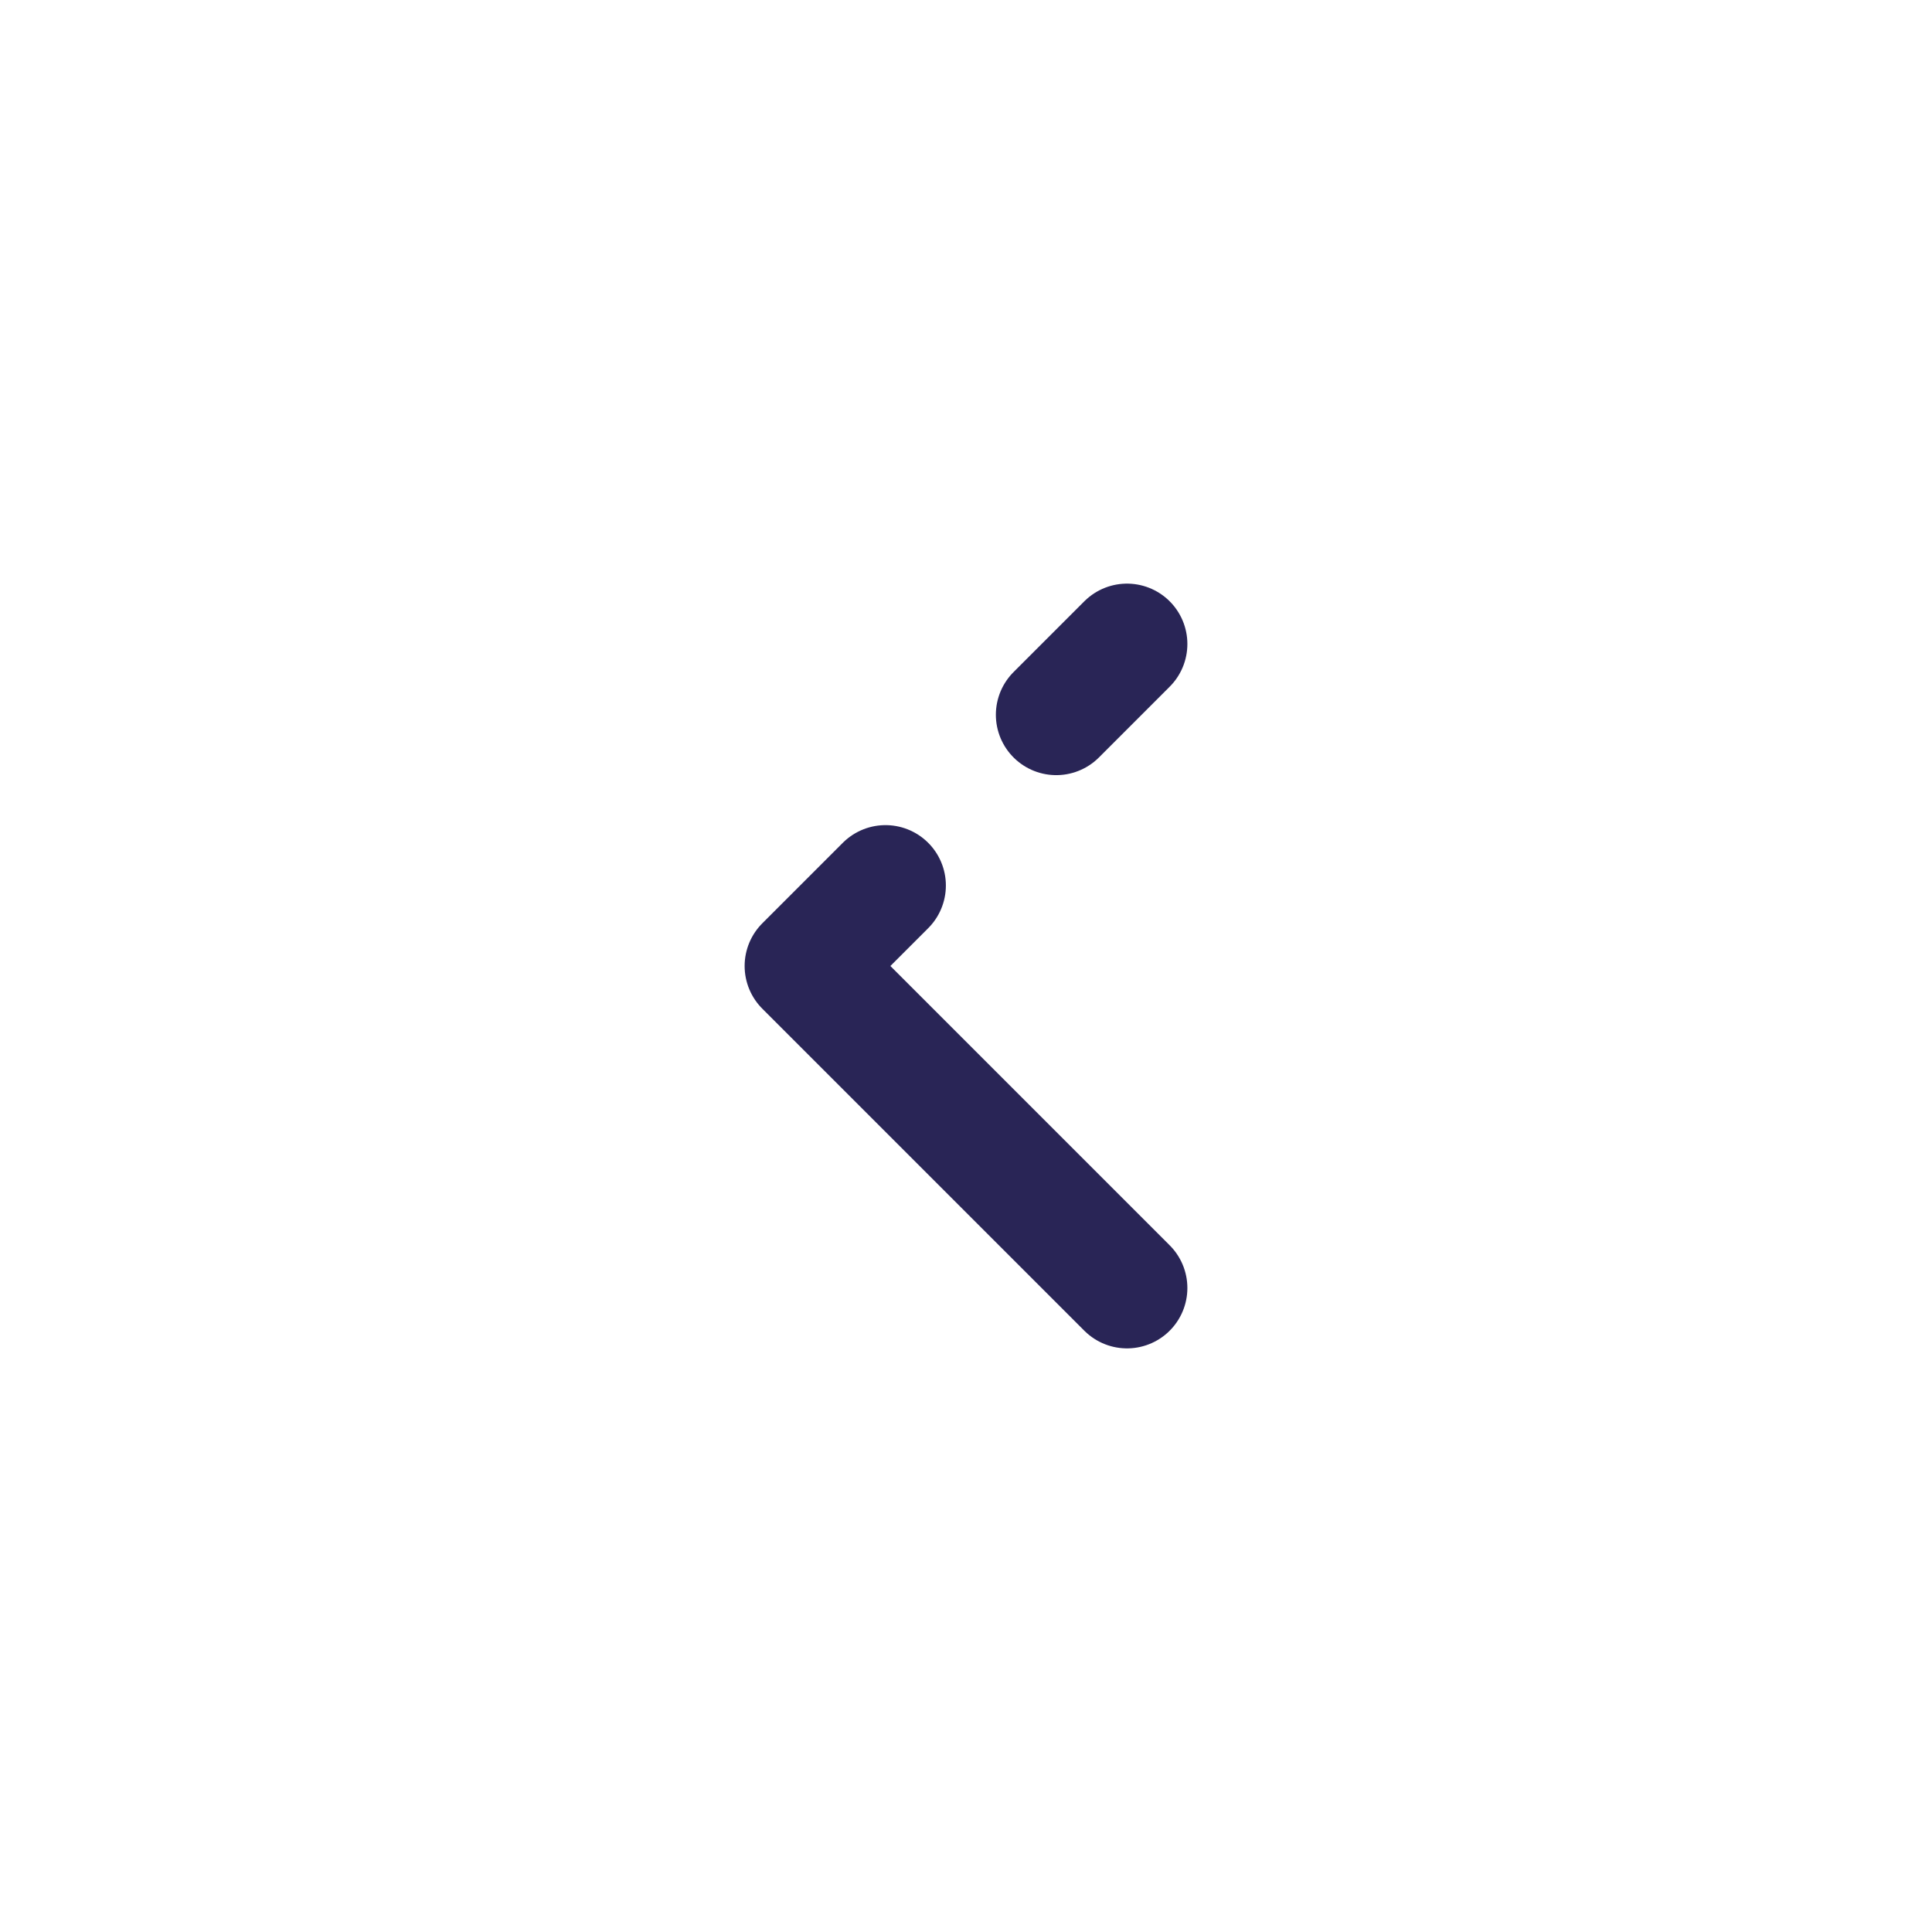
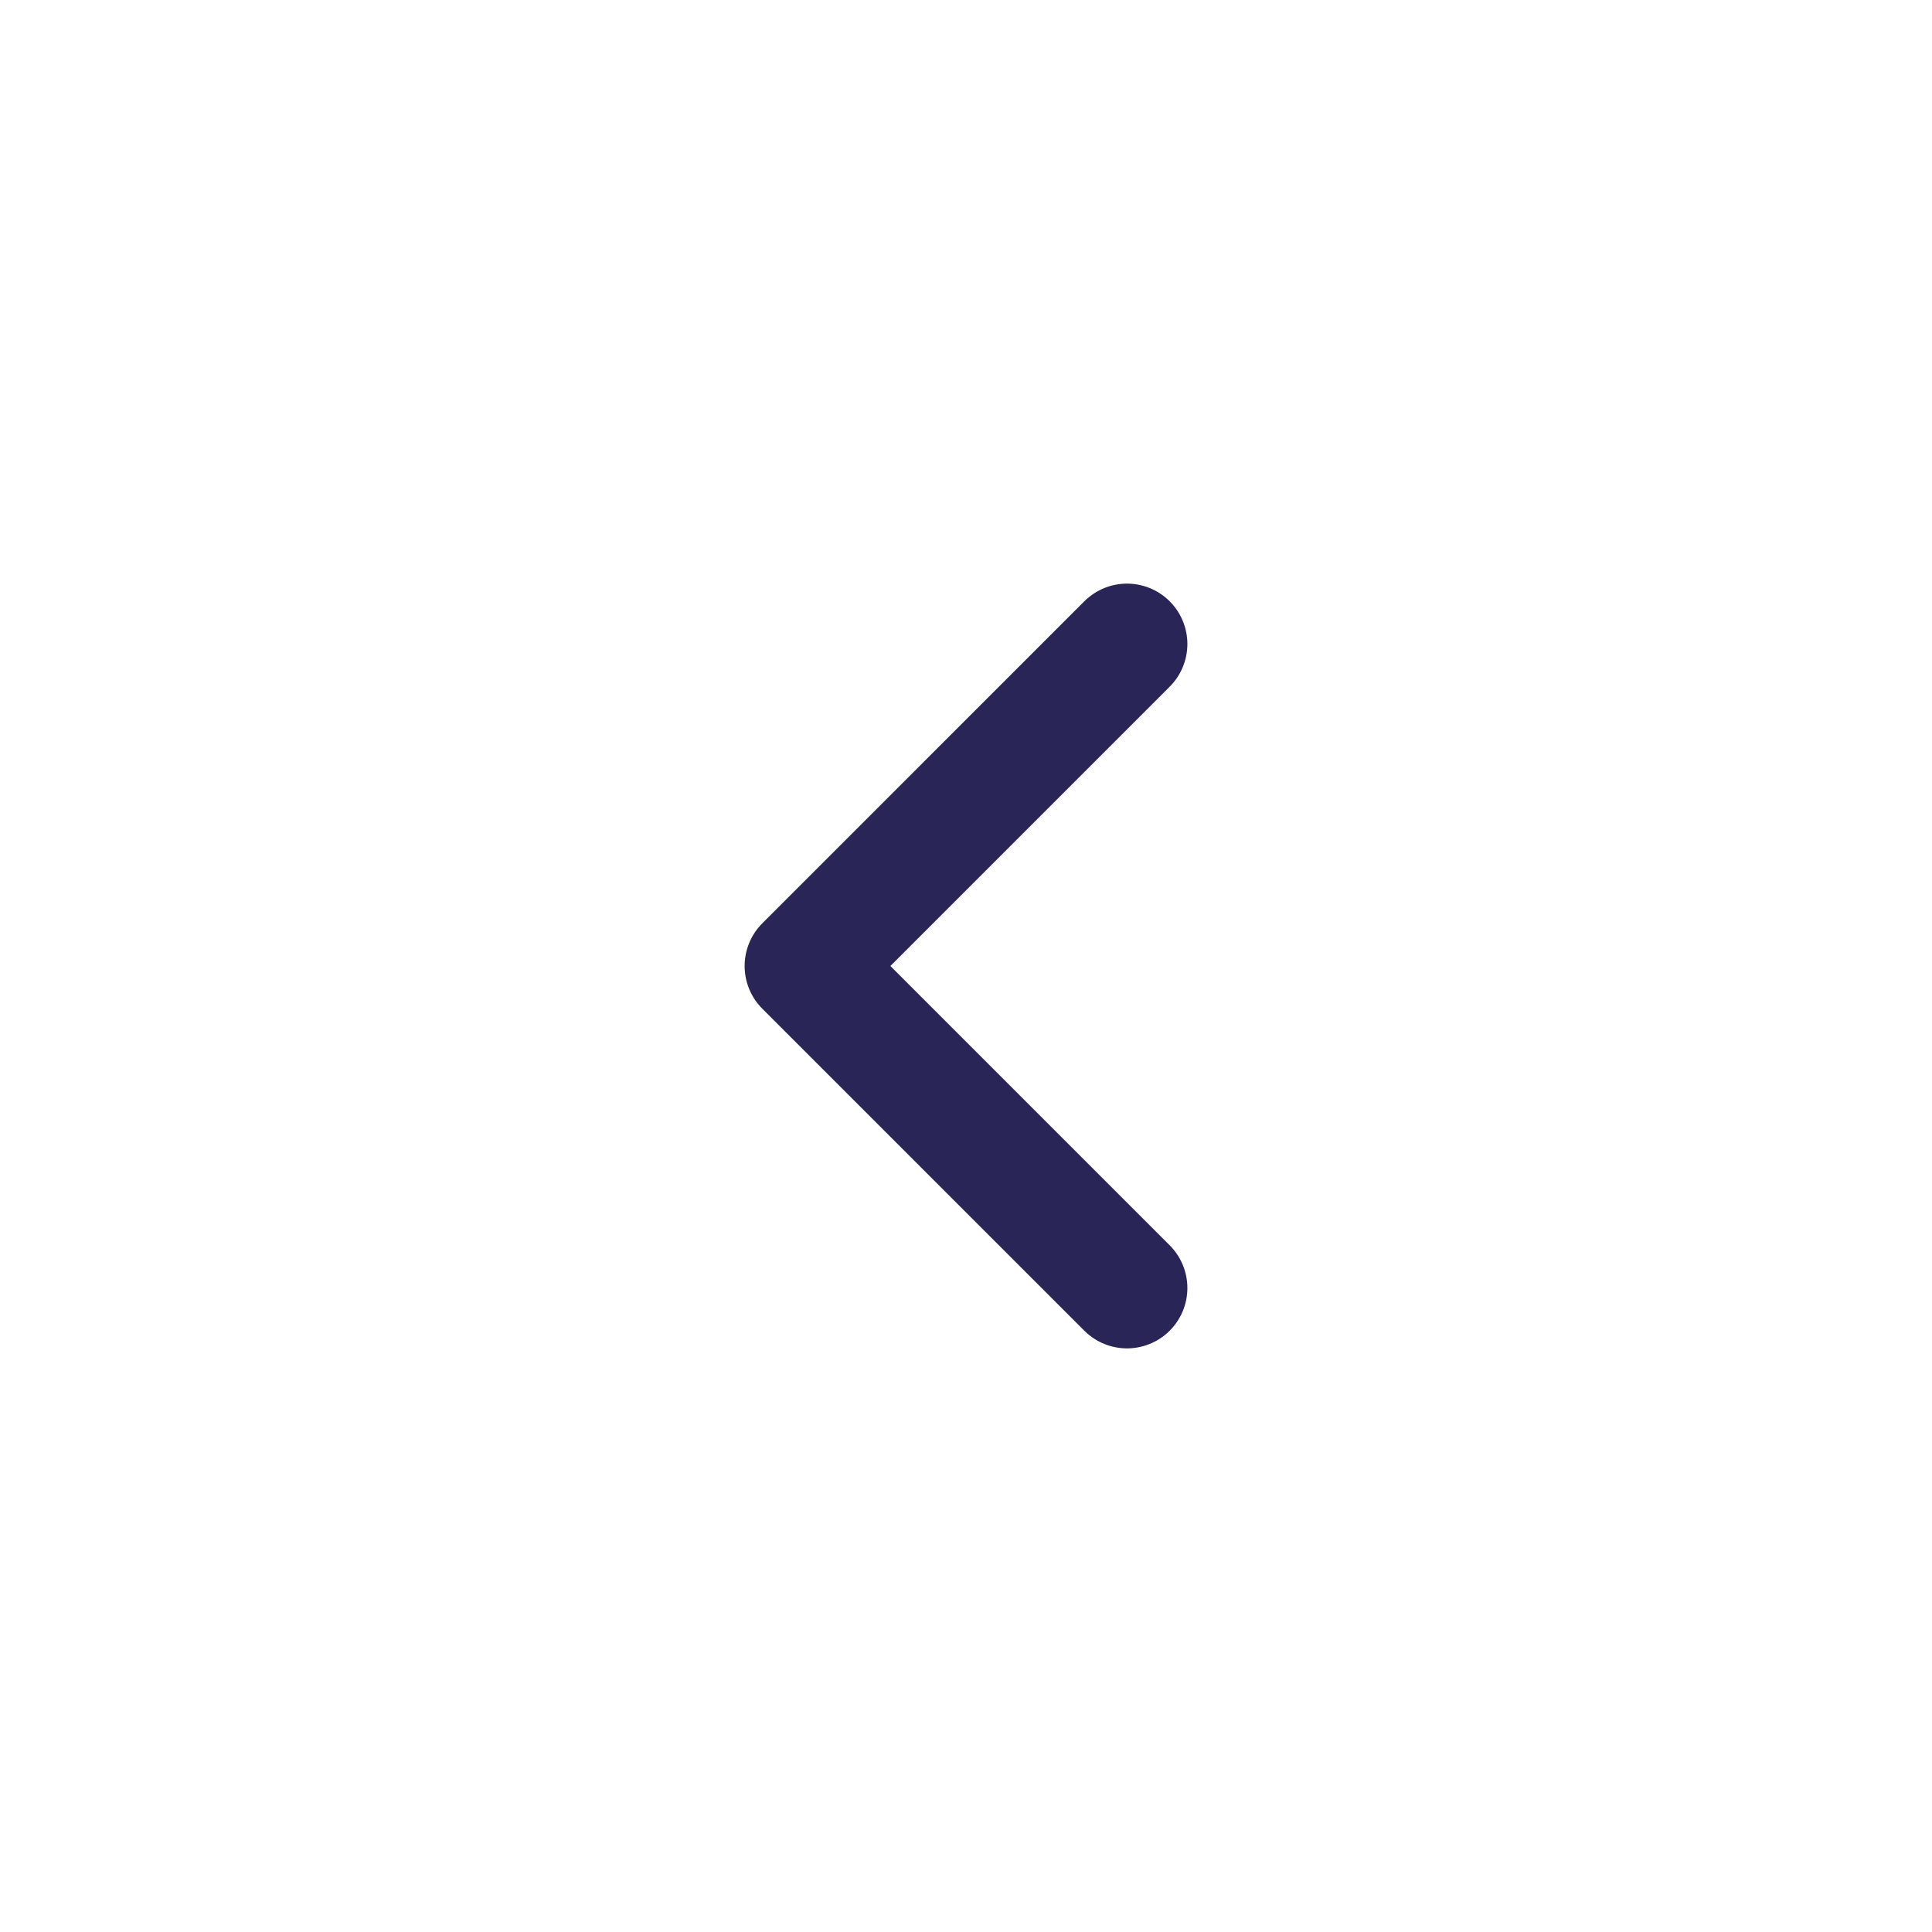
<svg xmlns="http://www.w3.org/2000/svg" width="24" height="24" viewBox="0 0 24 24" fill="none">
-   <path d="M14 16L10 12L11 11M14 8L13.121 8.879" stroke="#292556" stroke-width="1.5" stroke-linecap="round" stroke-linejoin="round" />
+   <path d="M14 8L10 12L14 16" stroke="#292556" stroke-width="1.5" stroke-linecap="round" stroke-linejoin="round" />
</svg>
